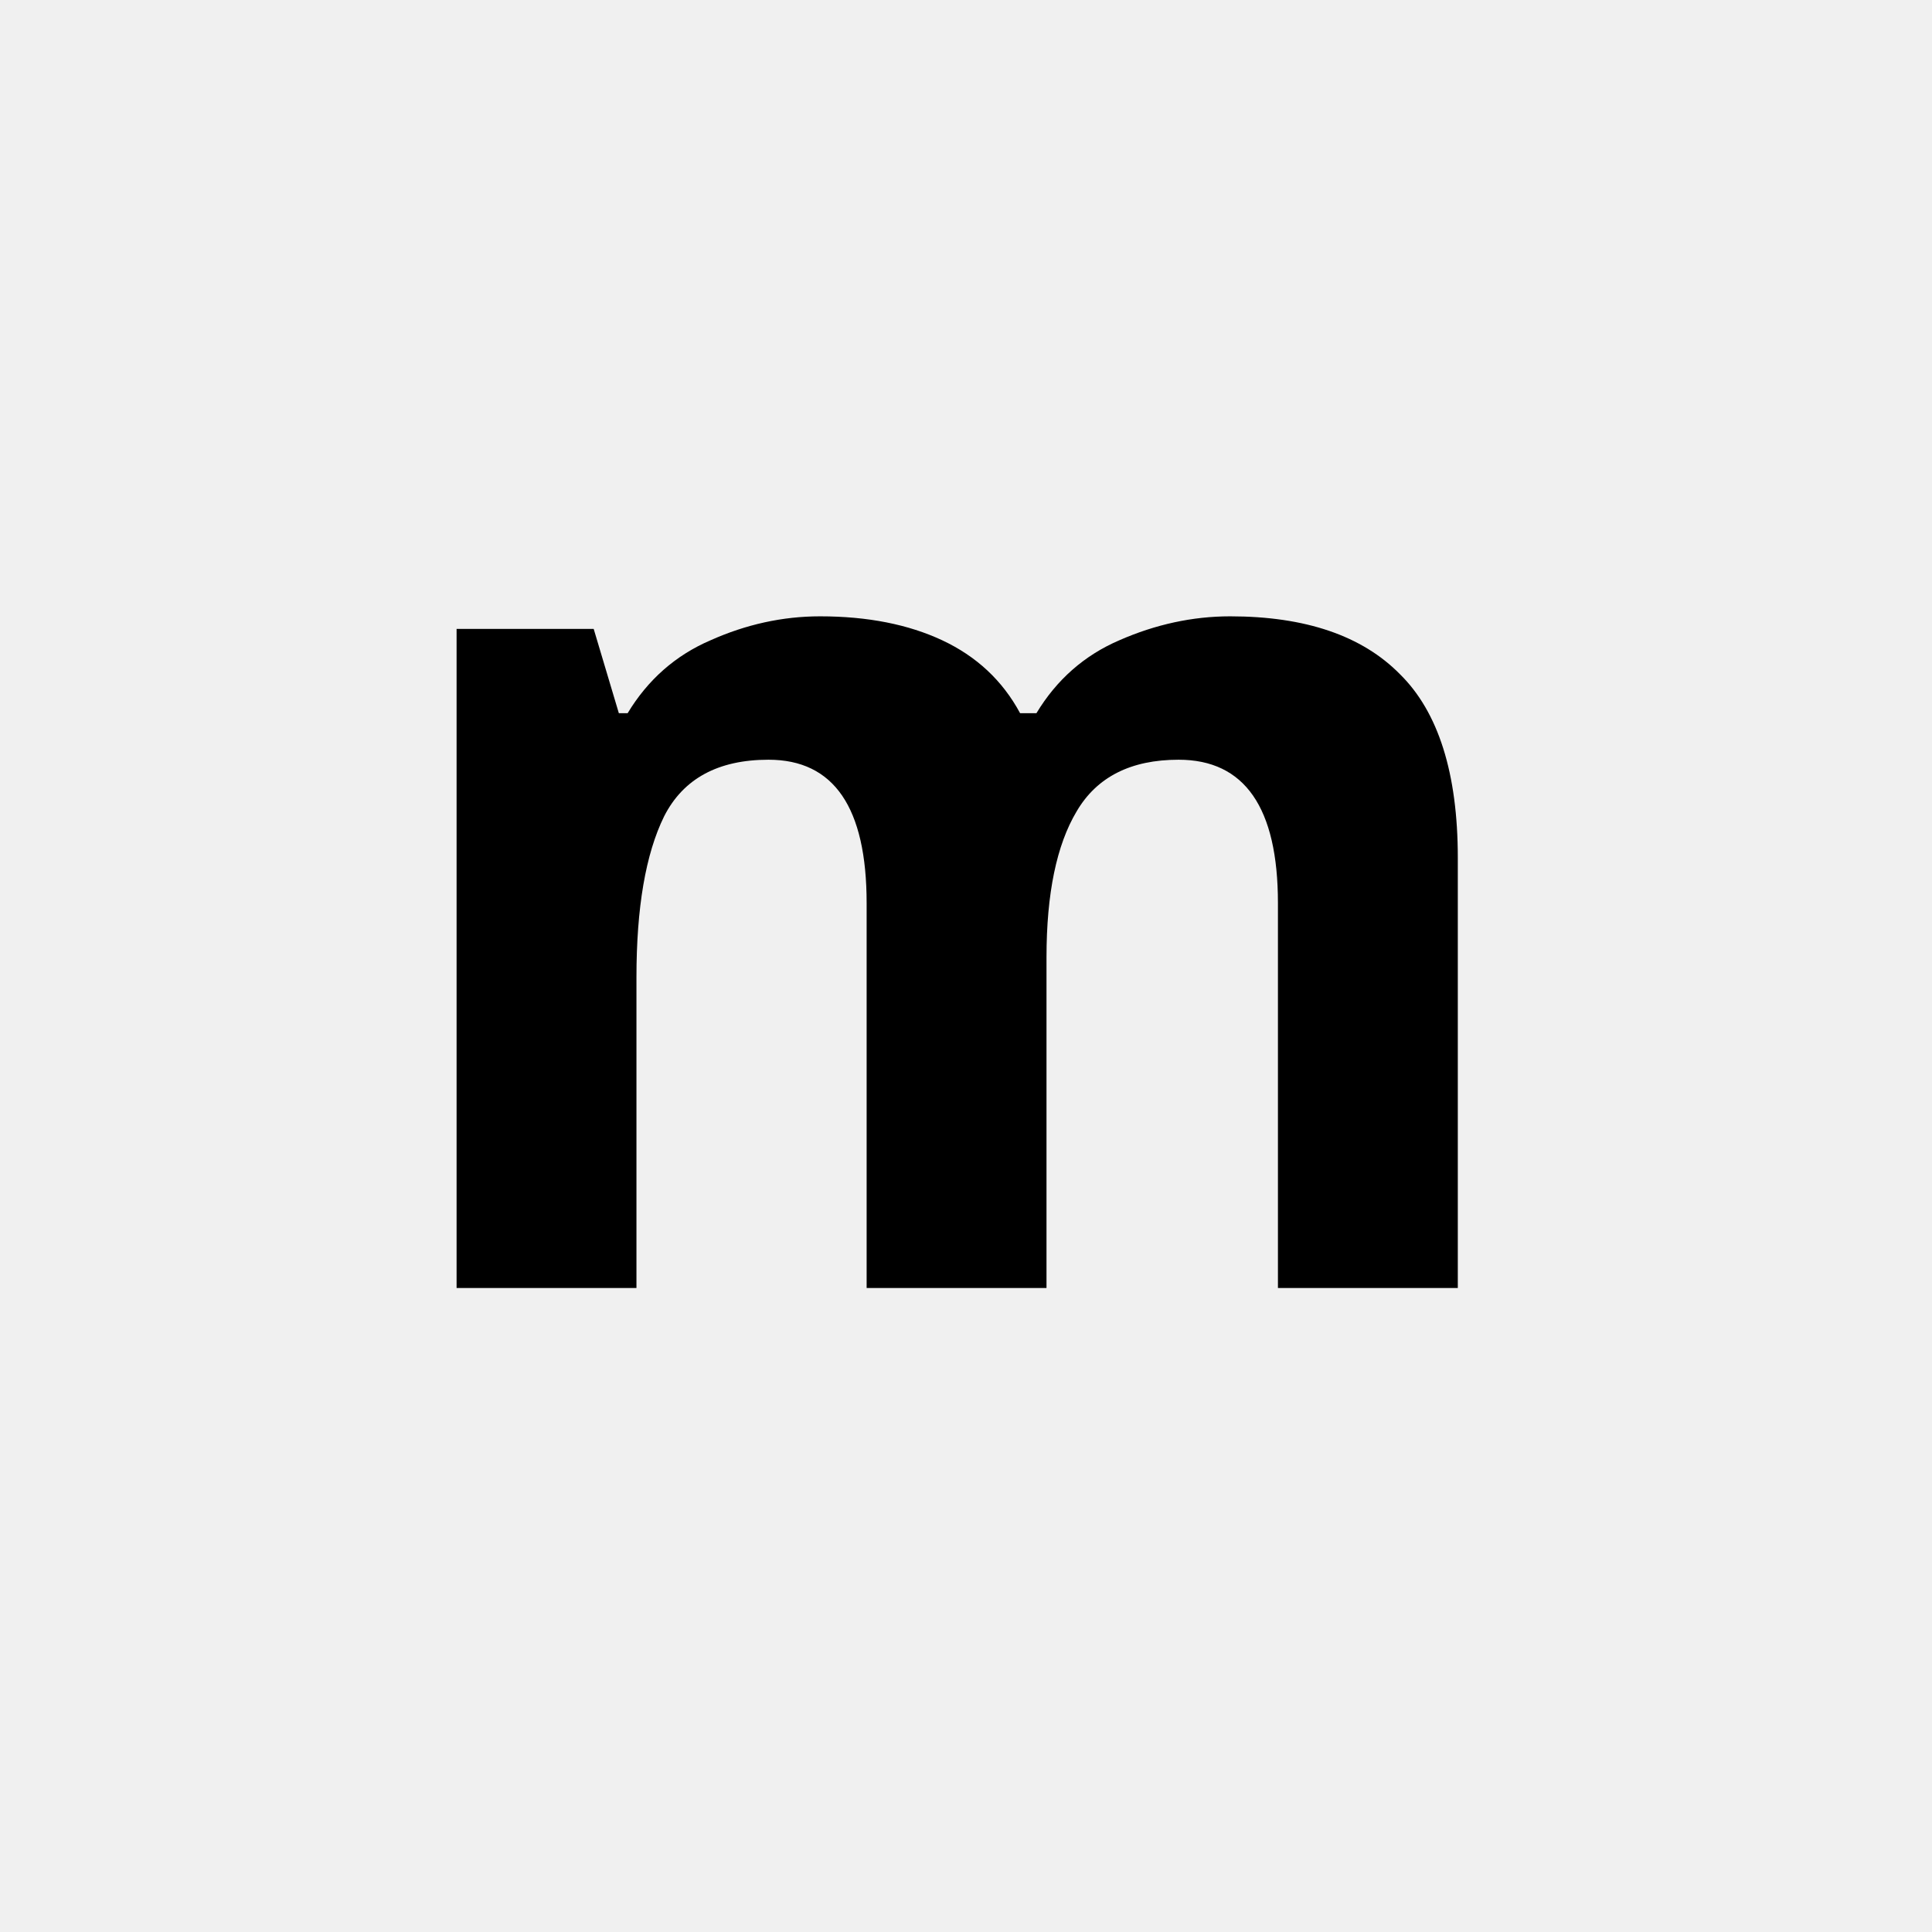
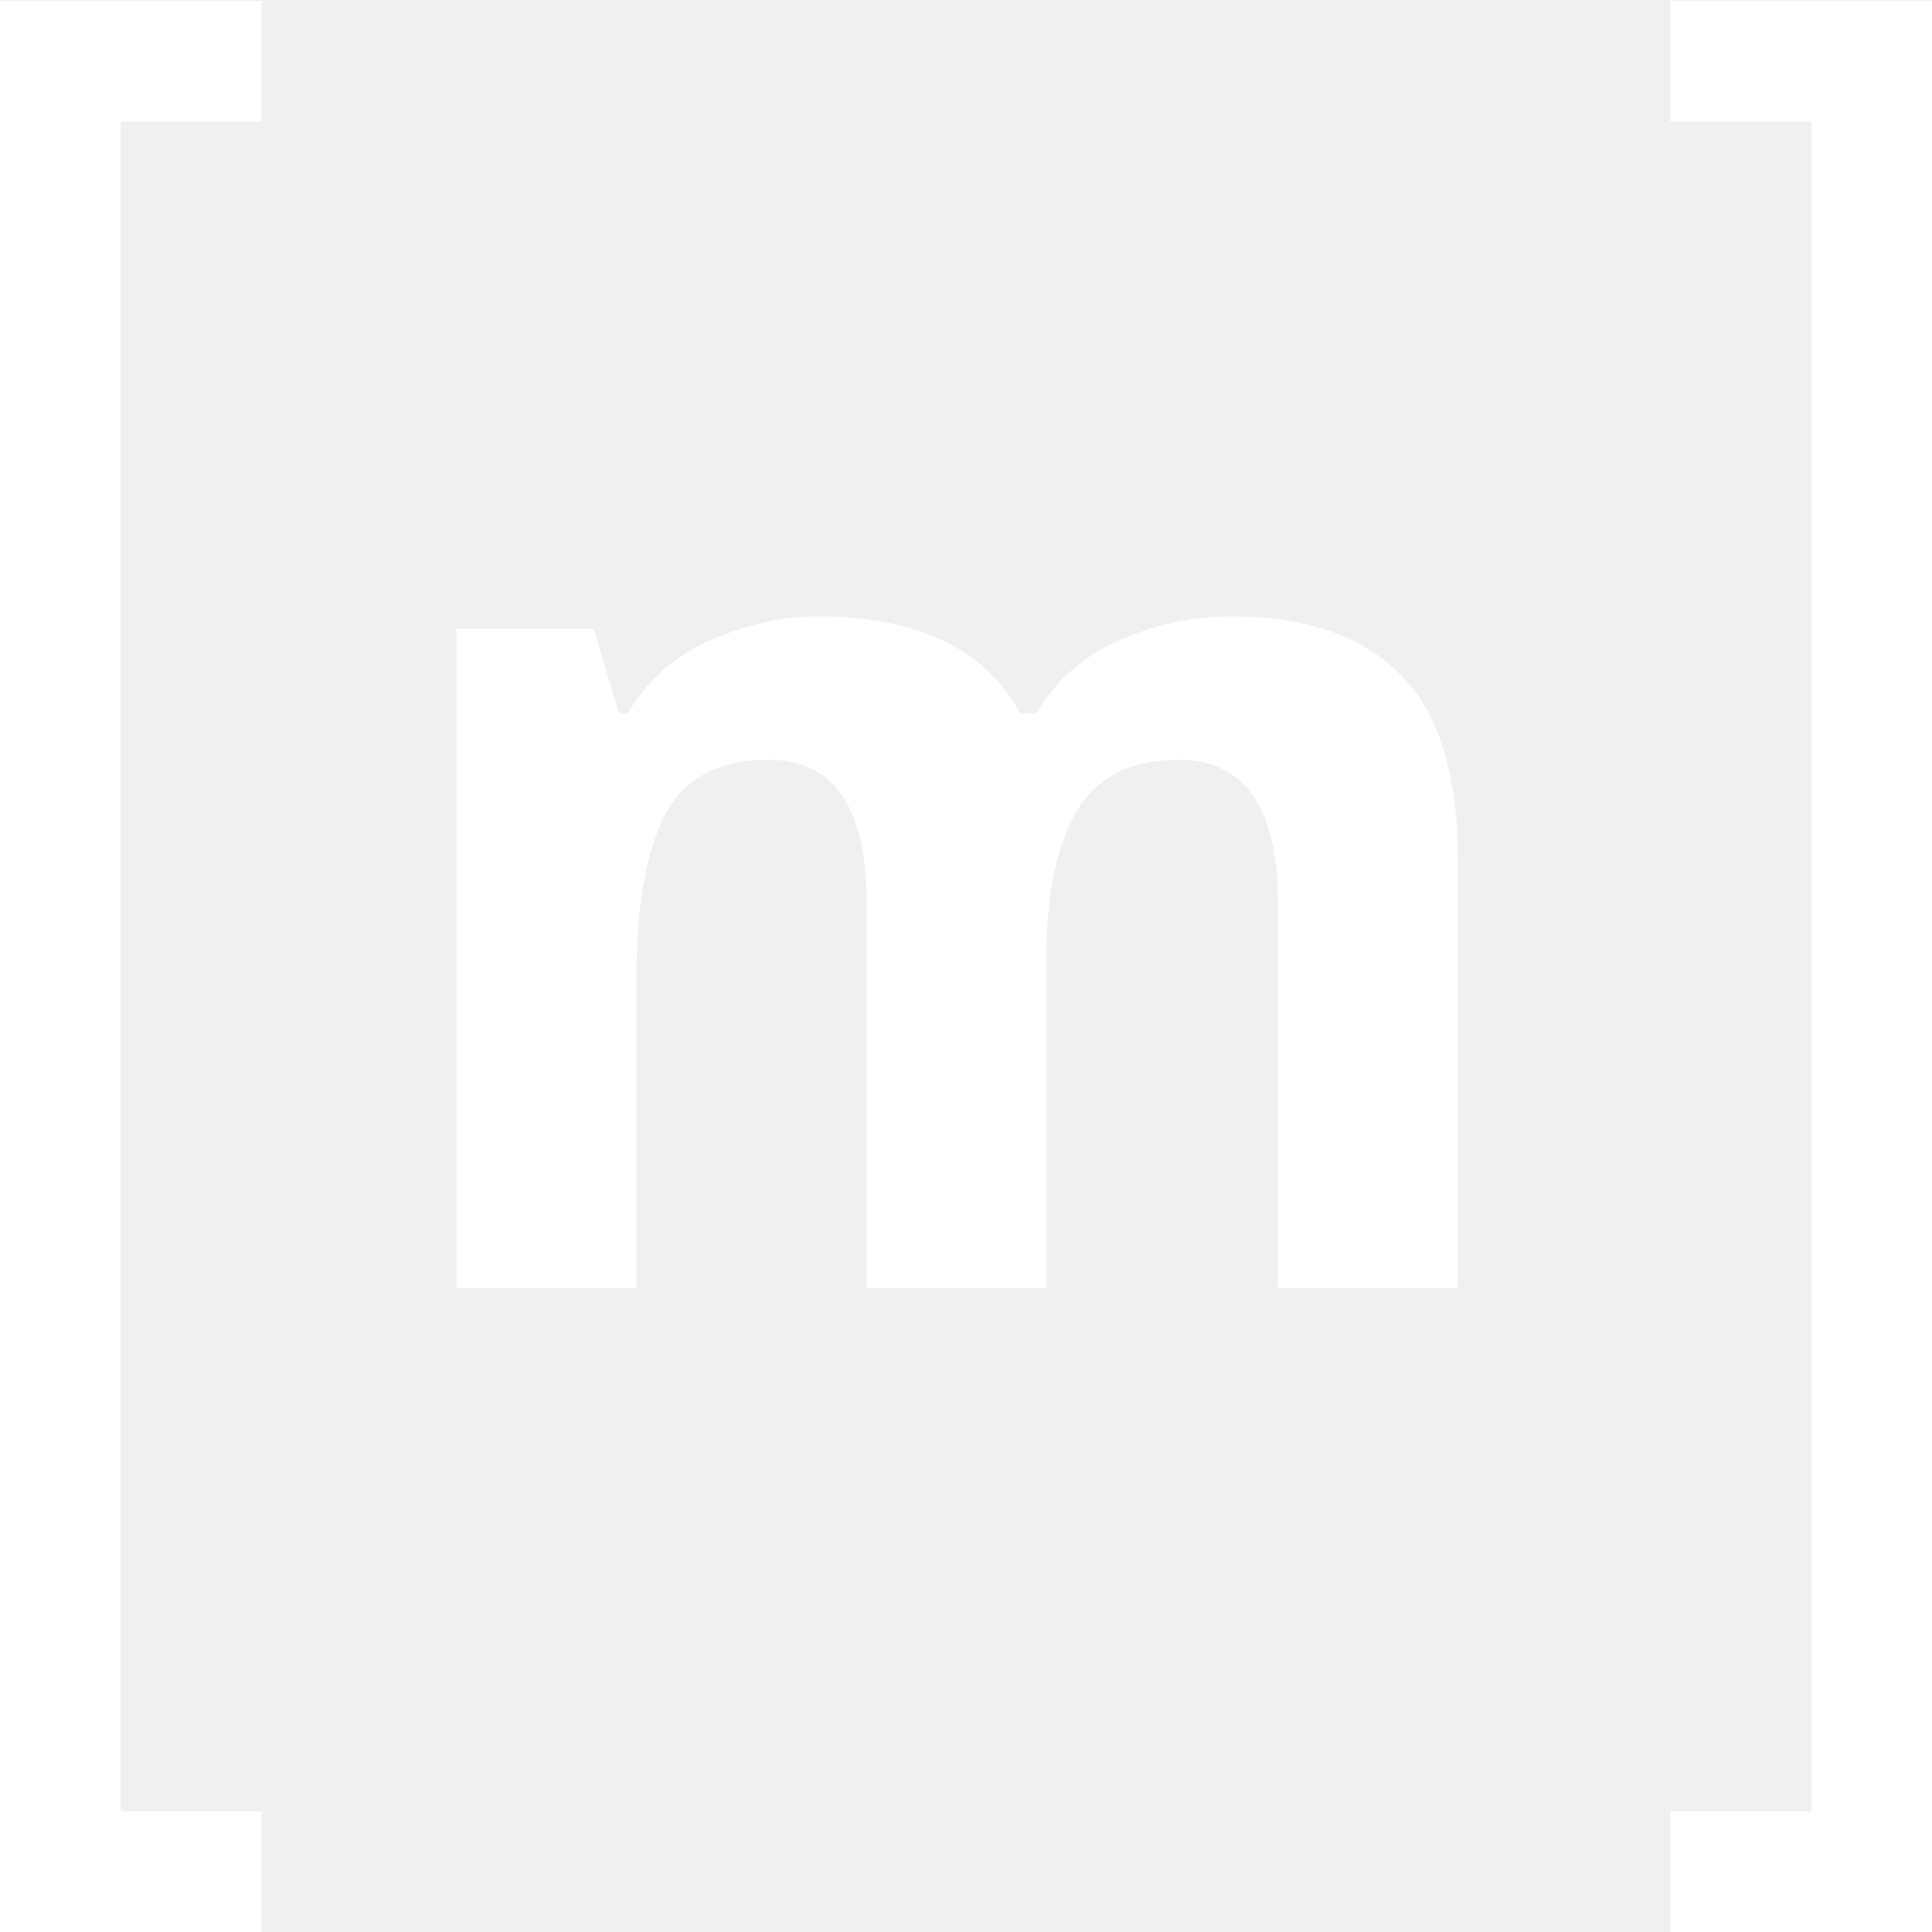
<svg xmlns="http://www.w3.org/2000/svg" role="img" width="24" height="24" viewBox="0 0 24 24">
-   <path style="stroke-width:1.5;stroke-linecap:square;fill-opacity:0;stroke-opacity:1" d="m2.5,0.76-1.75,0V23.25H2.5" />
-   <text style="font-family:sans-serif;font-weight:bold;font-size:15px" x="4.5" y="16">m</text>
-   <path style="stroke-width:1.5;stroke-linecap:square;fill-opacity:0;stroke-opacity:1" d="m21.5,0.76h1.75V23.25H21.5" />
+   <path fill="none" stroke="#fff" stroke-width="1.5" style="stroke-width:1.5;stroke-linecap:square;fill-opacity:0;stroke-opacity:1" d="m2.5,0.76-1.75,0V23.25H2.5" />
+   <text fill="#fff" style="font-family:sans-serif;font-weight:bold;font-size:15px" x="4.5" y="16">
+         m</text>
+   <path fill="none" stroke="#fff" stroke-width="1.5" style="stroke-width:1.5;stroke-linecap:square;fill-opacity:0;stroke-opacity:1" d="m21.5,0.76h1.75V23.25H21.5" />
</svg>
